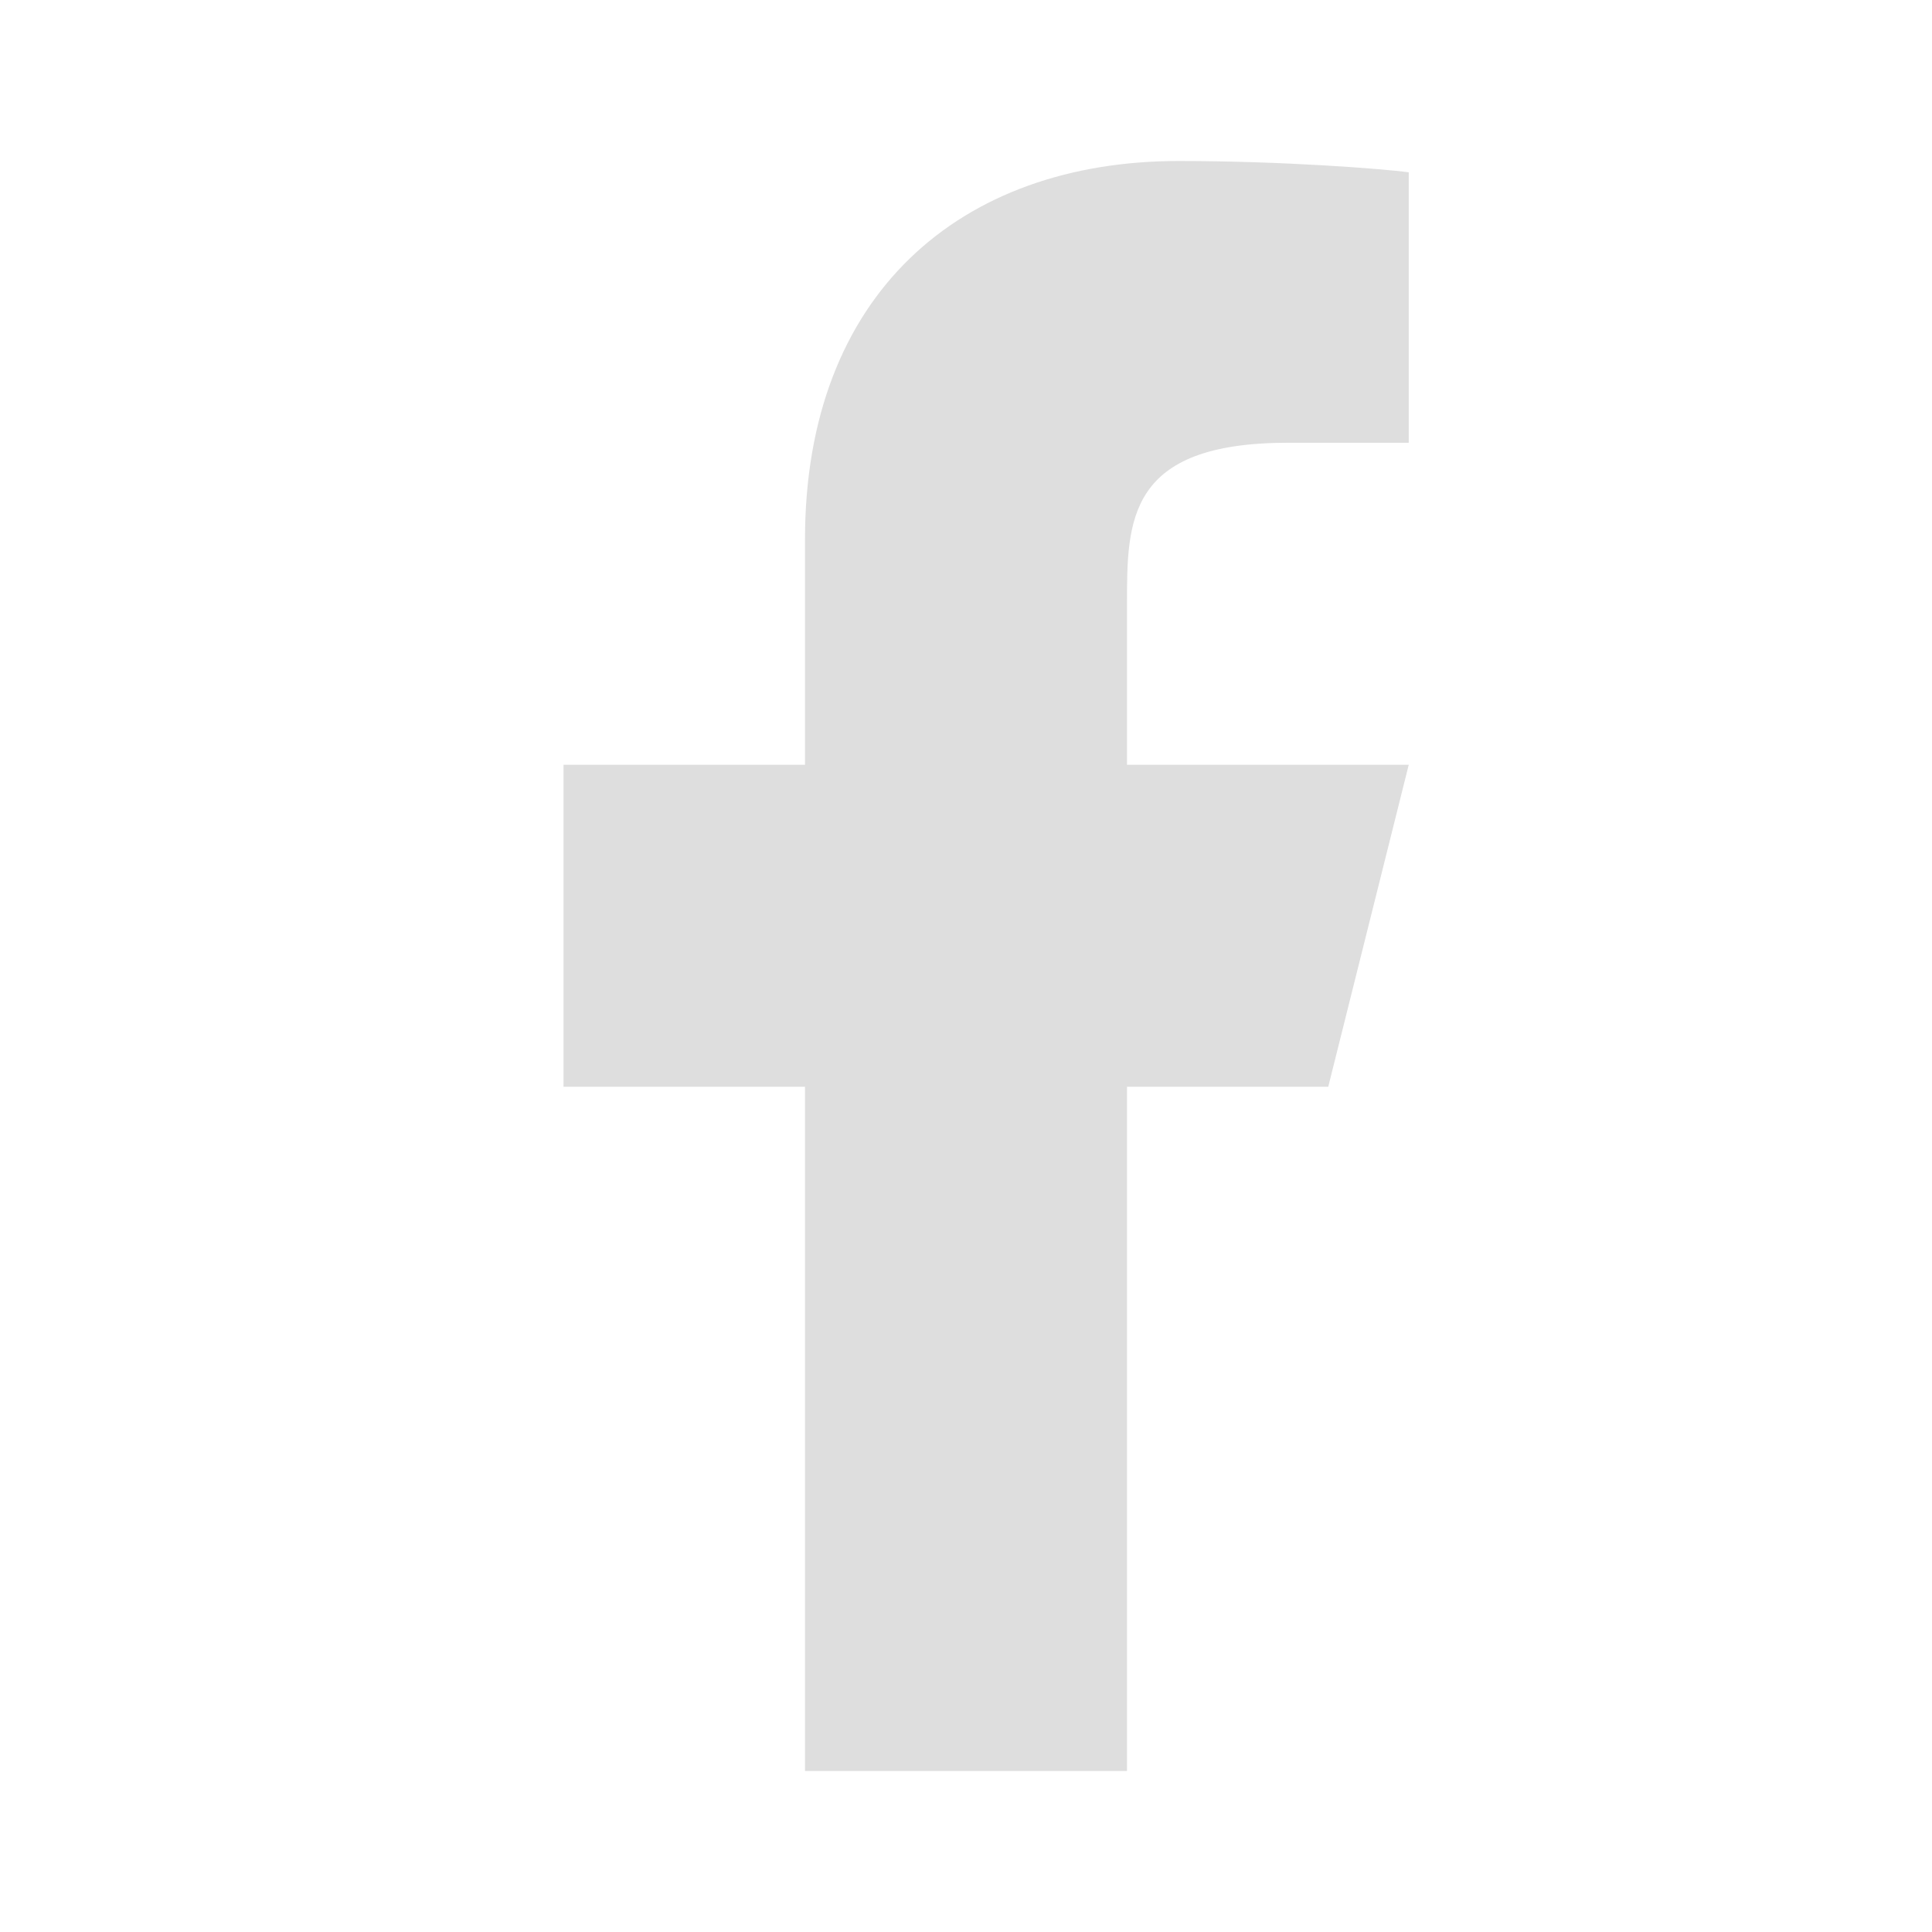
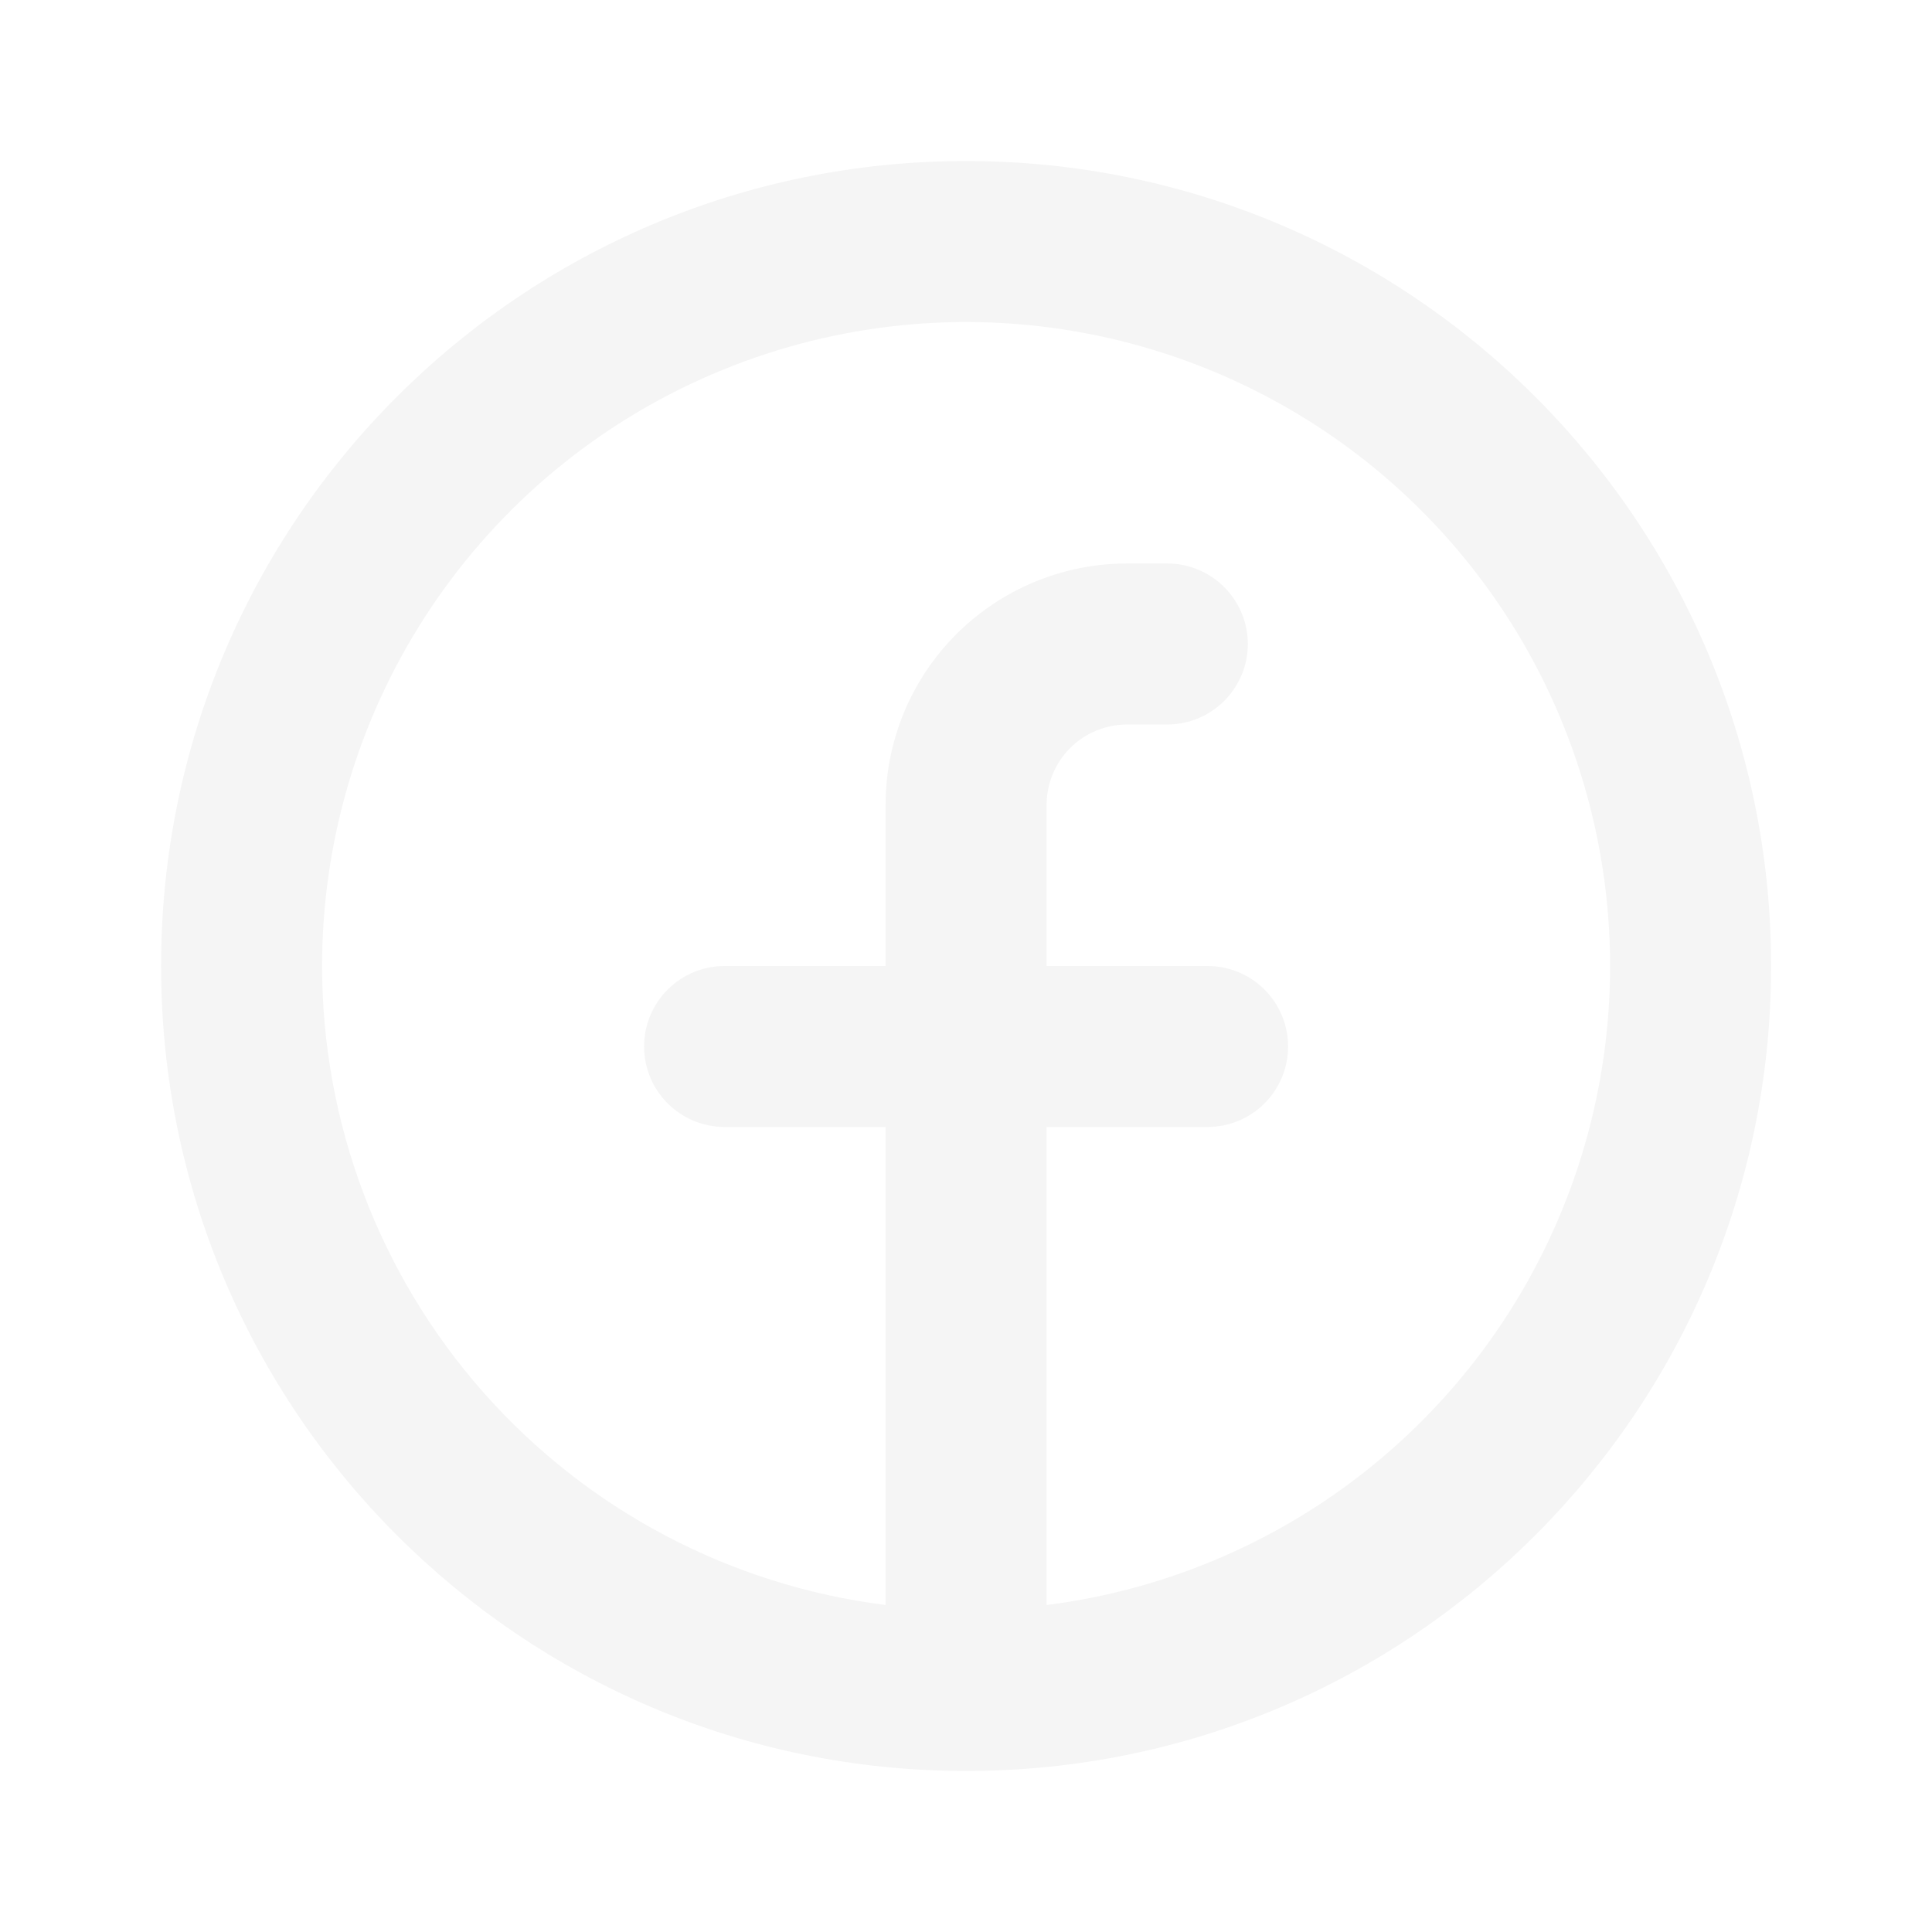
- <svg xmlns="http://www.w3.org/2000/svg" width="24" height="24" viewBox="0 0 24 24" fill="none">
-   <path d="M14 13.5H16.5L17.5 9.5H14V7.5C14 6.47 14 5.5 16 5.5H17.5V2.14C17.174 2.097 15.943 2 14.643 2C11.928 2 10 3.657 10 6.7V9.5H7V13.5H10V22H14V13.5Z" fill="#DEDEDE" />
+ <svg xmlns="http://www.w3.org/2000/svg" width="32" height="32" viewBox="0 0 32 32" fill="none">
+   <path fill-rule="evenodd" clip-rule="evenodd" d="M5.335 16C5.335 13.947 5.927 11.938 7.041 10.214C8.155 8.489 9.742 7.123 11.613 6.279C13.484 5.434 15.559 5.147 17.589 5.453C19.619 5.759 21.517 6.643 23.057 8.001C24.596 9.359 25.712 11.132 26.268 13.108C26.825 15.084 26.8 17.178 26.196 19.14C25.591 21.102 24.434 22.848 22.862 24.168C21.291 25.488 19.371 26.327 17.335 26.584V18.666H20.001C20.355 18.666 20.694 18.526 20.944 18.276C21.194 18.026 21.335 17.687 21.335 17.333C21.335 16.98 21.194 16.64 20.944 16.39C20.694 16.14 20.355 16 20.001 16H17.335V13.333C17.335 12.979 17.475 12.64 17.725 12.39C17.975 12.14 18.314 12 18.668 12H19.335C19.688 12 20.027 11.859 20.277 11.609C20.527 11.359 20.668 11.02 20.668 10.666C20.668 10.313 20.527 9.974 20.277 9.724C20.027 9.474 19.688 9.333 19.335 9.333H18.668C17.607 9.333 16.59 9.755 15.839 10.505C15.089 11.255 14.668 12.272 14.668 13.333V16H12.001C11.648 16 11.309 16.14 11.059 16.39C10.808 16.64 10.668 16.98 10.668 17.333C10.668 17.687 10.808 18.026 11.059 18.276C11.309 18.526 11.648 18.666 12.001 18.666H14.668V26.584C12.09 26.259 9.719 25.005 8.001 23.056C6.282 21.107 5.334 18.598 5.335 16ZM16.001 29.333C23.365 29.333 29.335 23.364 29.335 16C29.335 8.636 23.365 2.667 16.001 2.667C8.637 2.667 2.668 8.636 2.668 16C2.668 23.364 8.637 29.333 16.001 29.333Z" fill="#F5F5F5" />
</svg>
